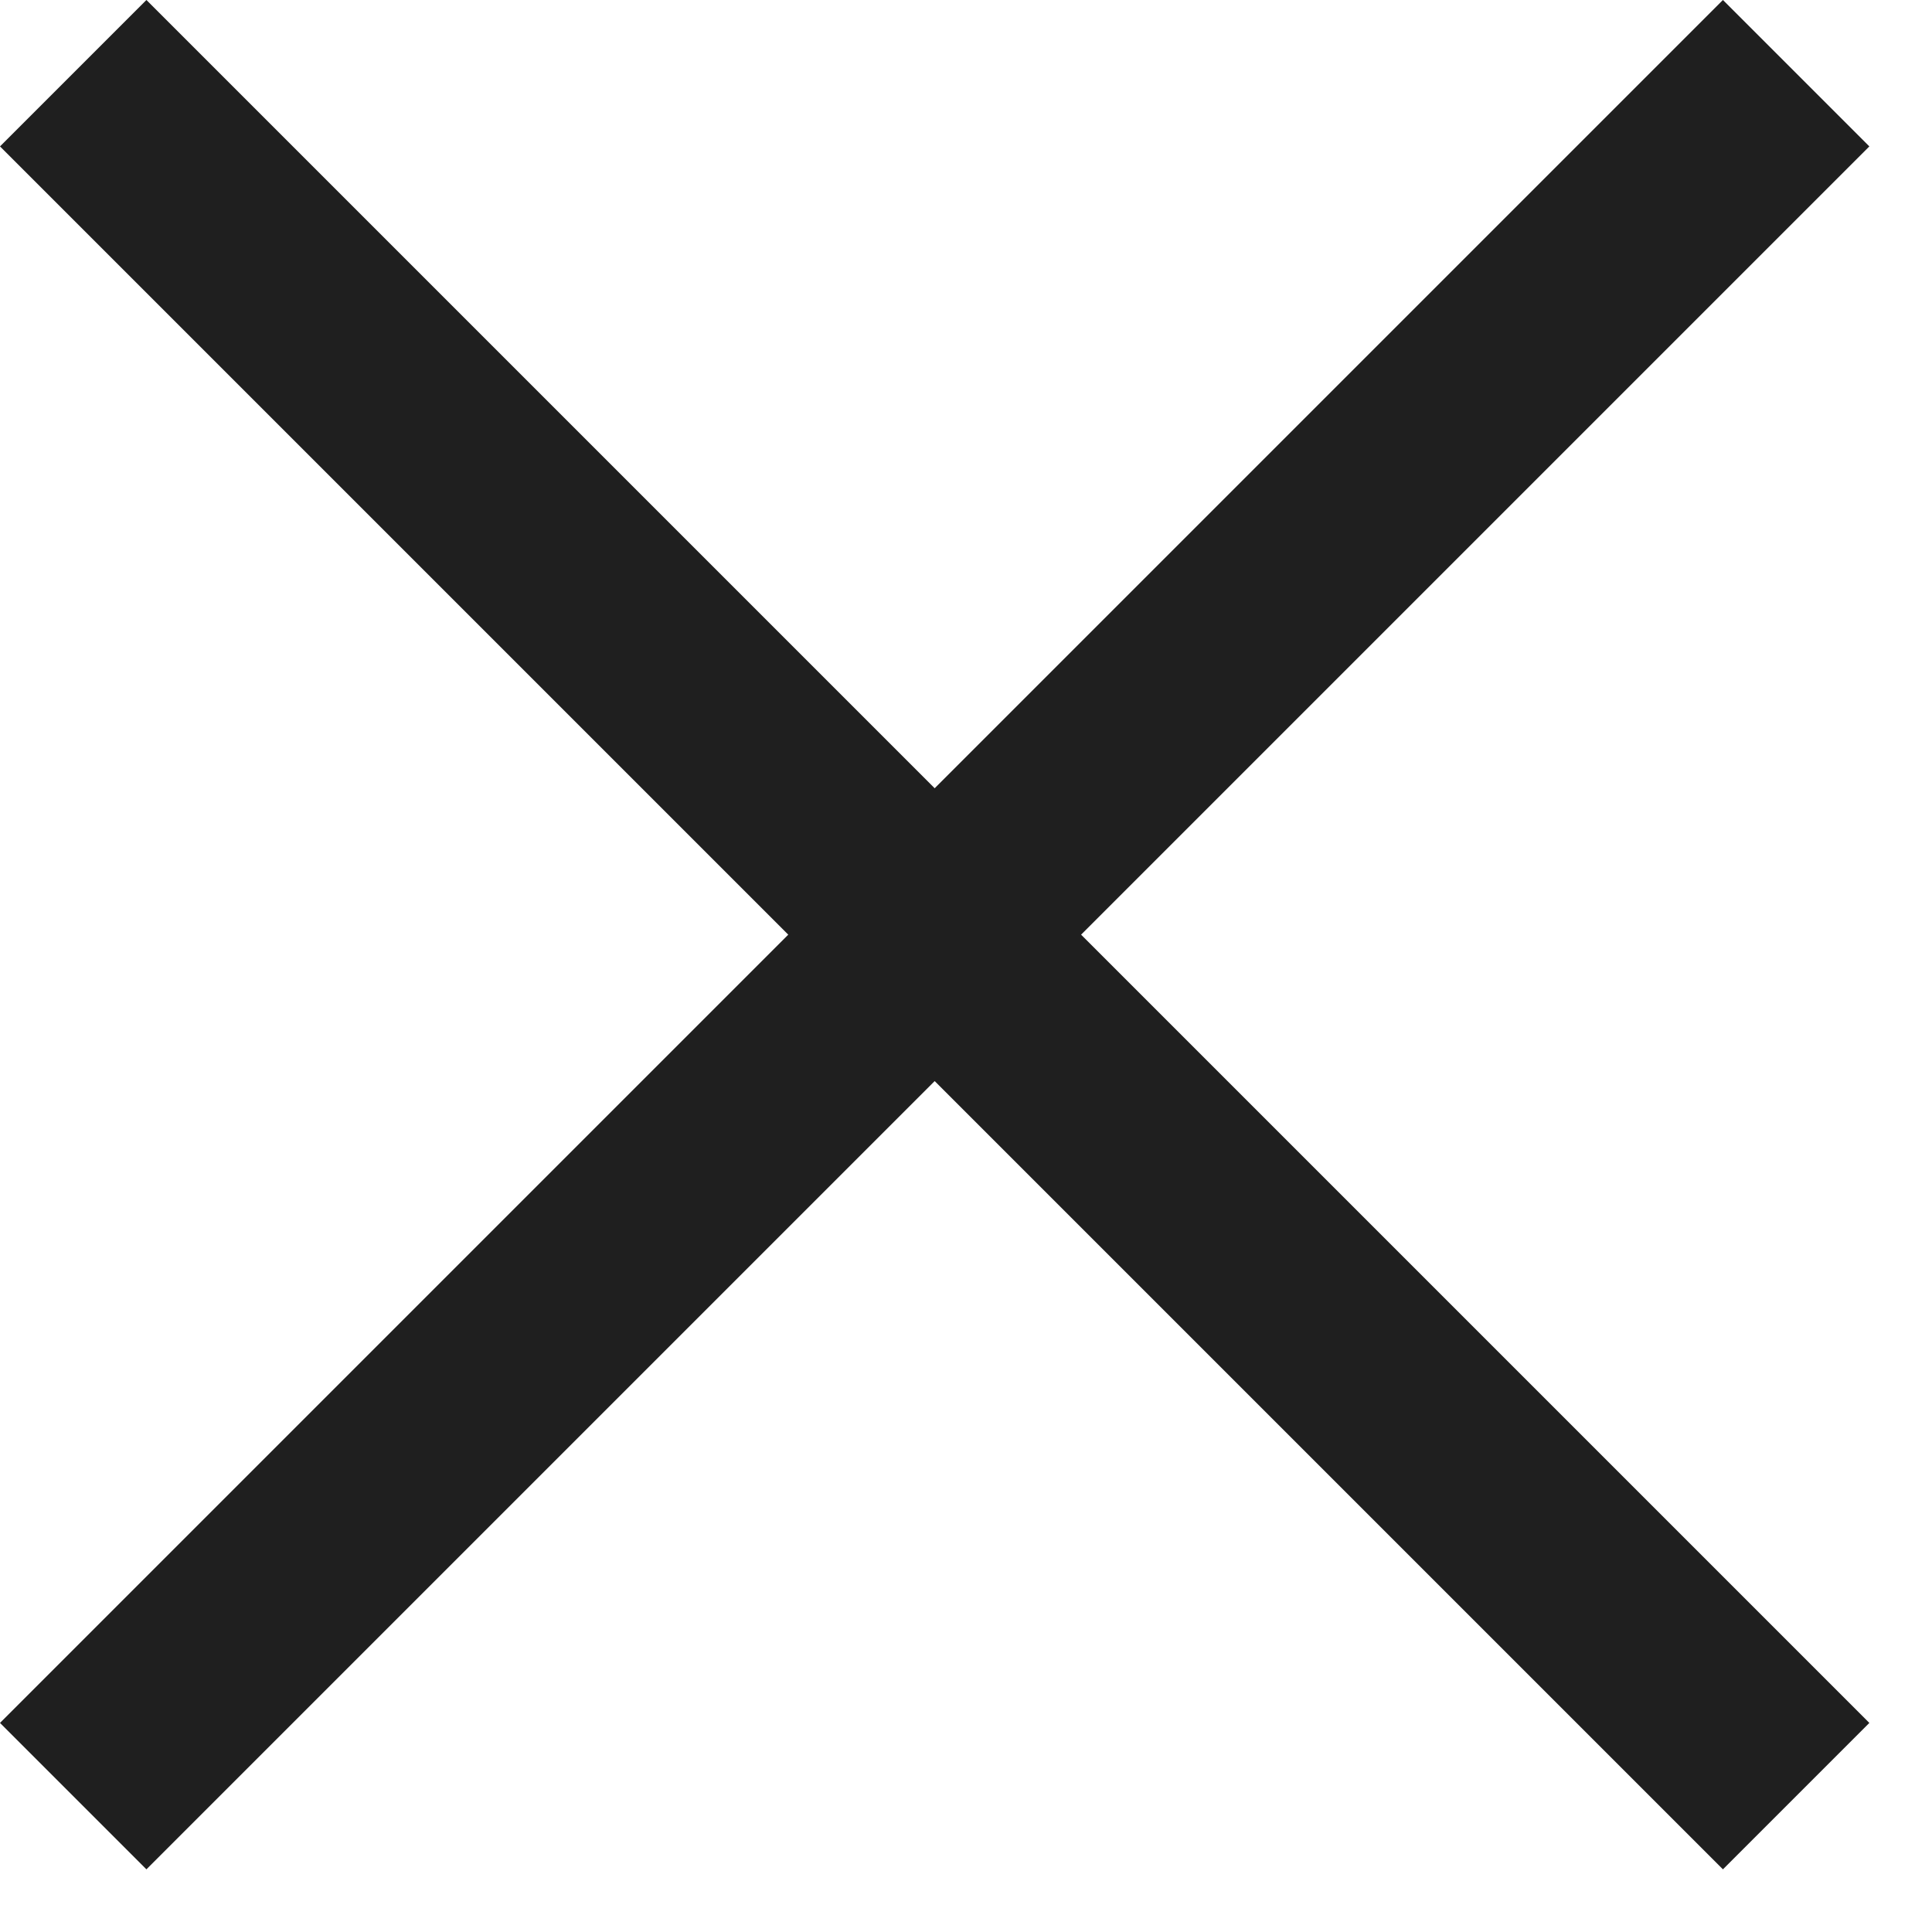
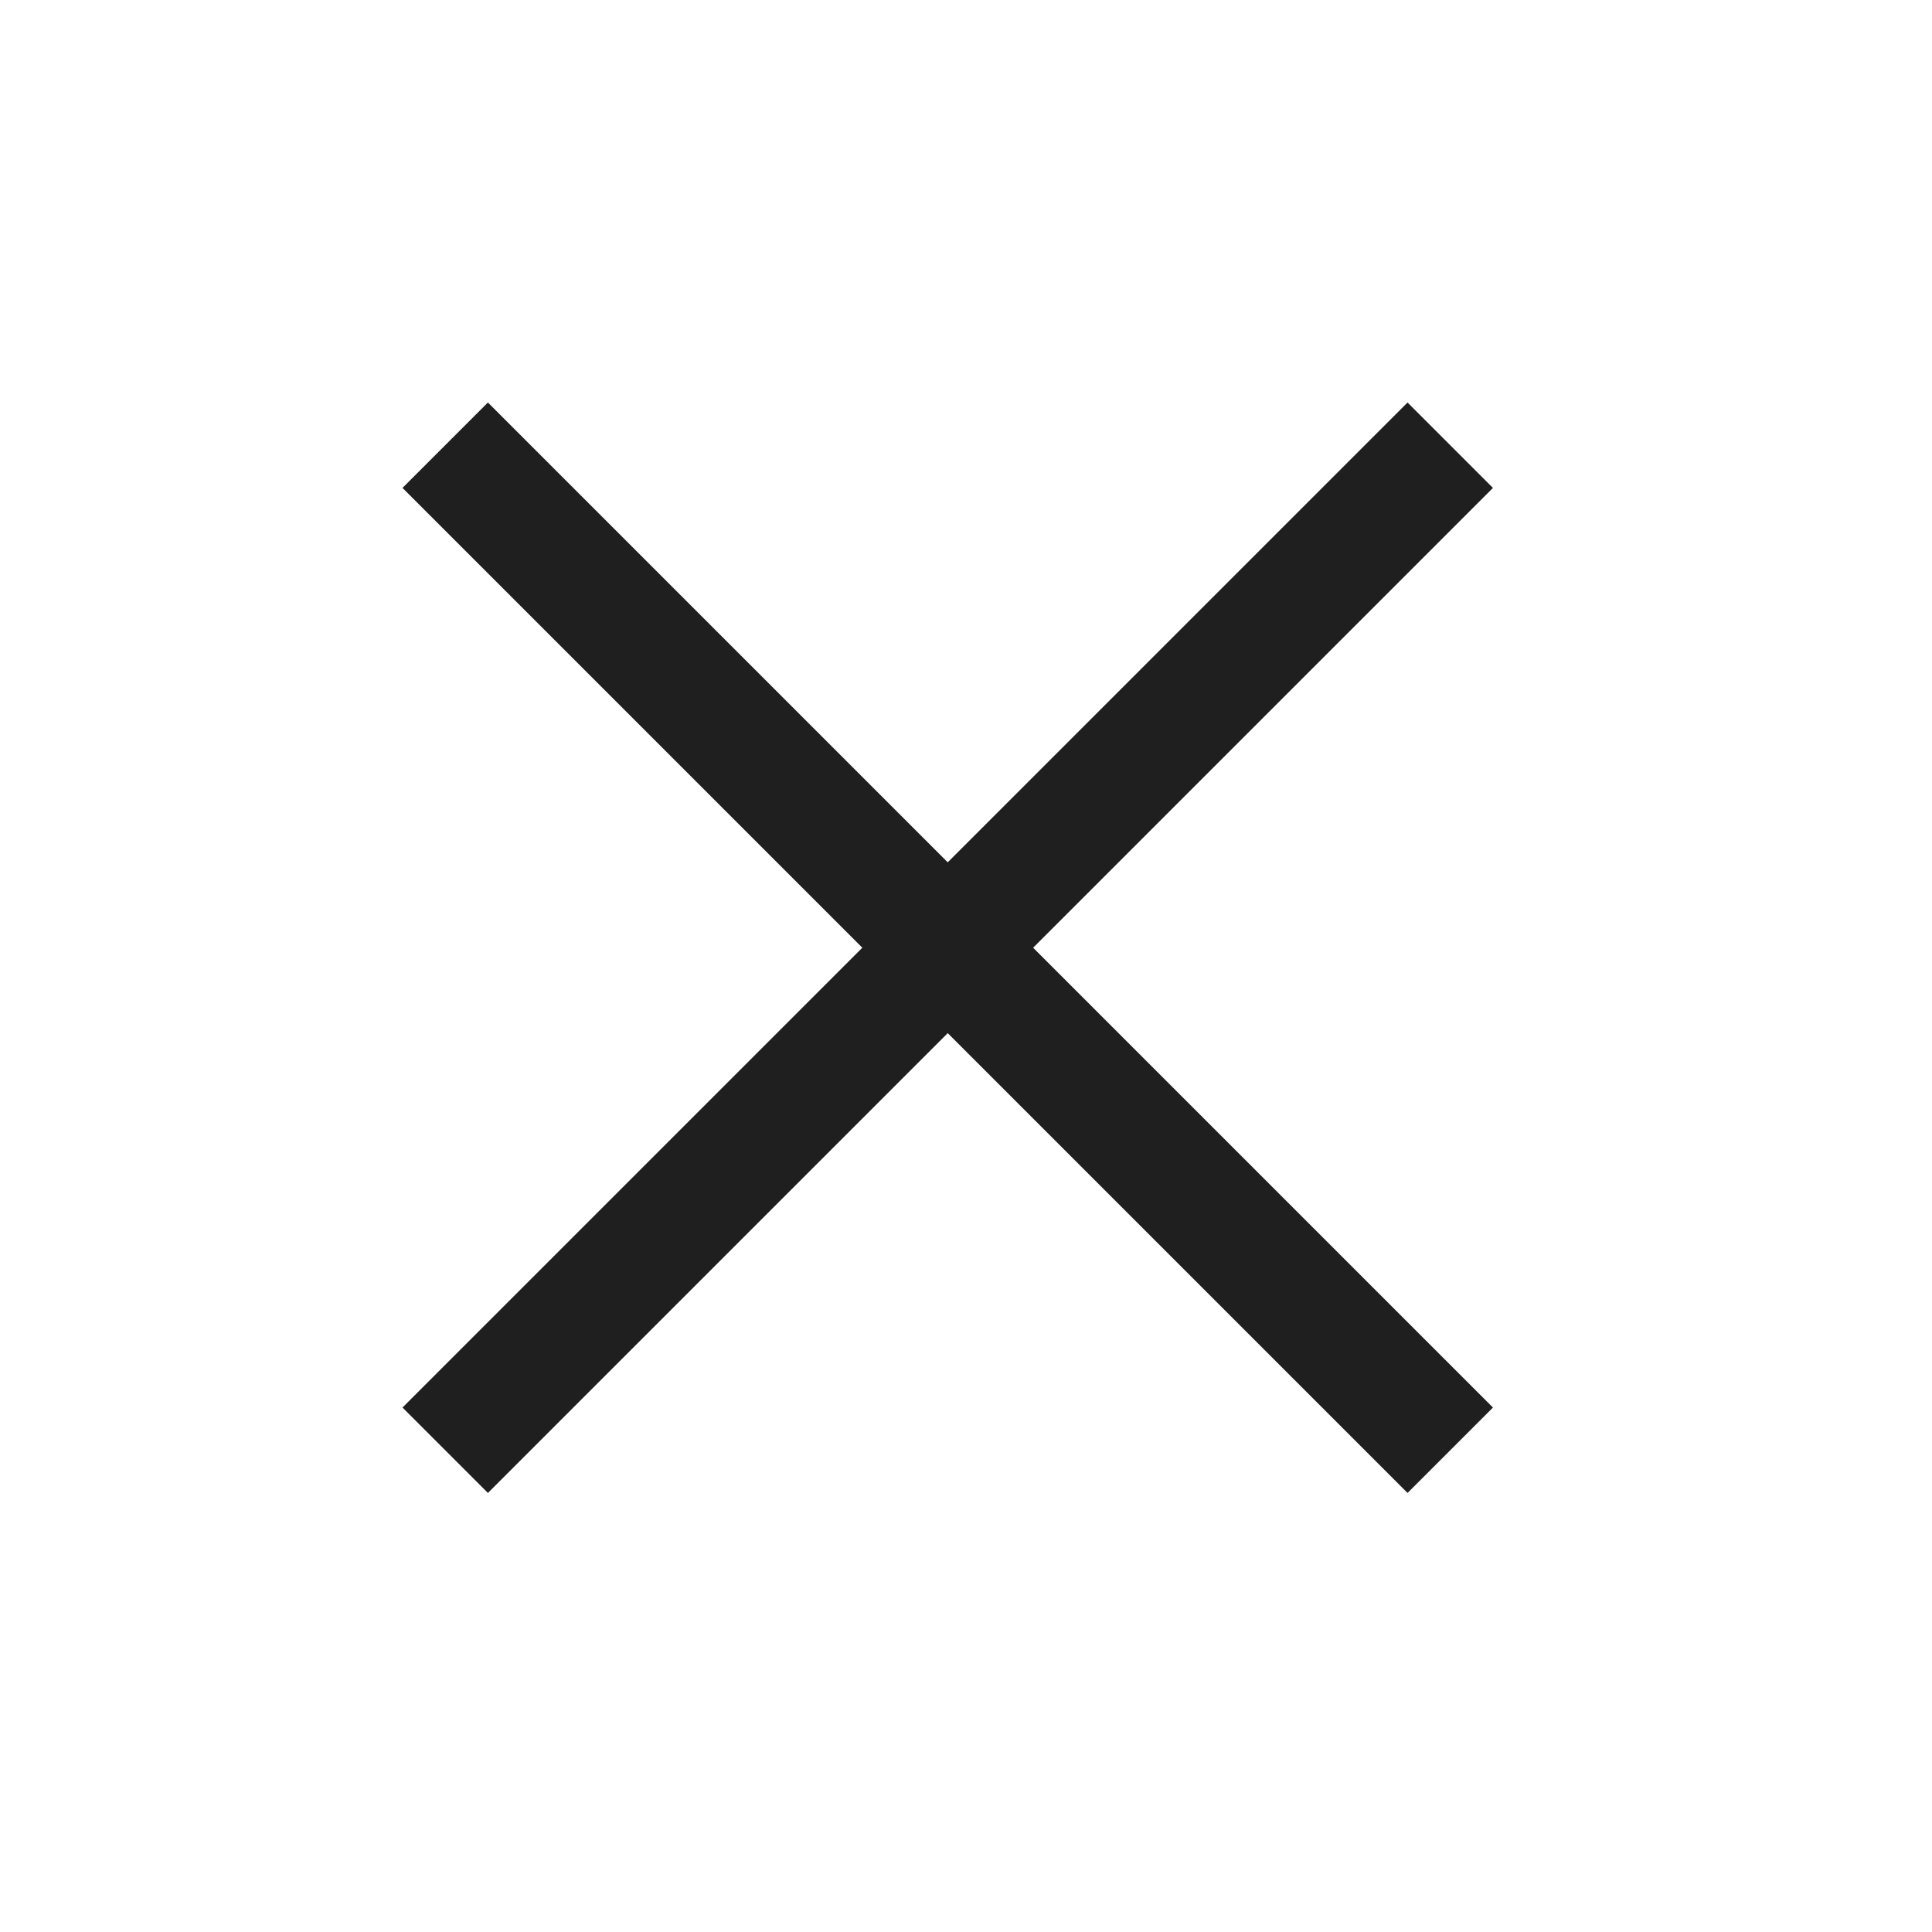
- <svg xmlns="http://www.w3.org/2000/svg" width="14" height="14" viewBox="0 0 14 14" fill="none">
+ <svg xmlns="http://www.w3.org/2000/svg" width="24" height="24" viewBox="-5 -5 24 24" fill="none">
  <path d="M13.546 1.061L7.834 6.773L13.546 12.485L12.485 13.546L6.773 7.834L1.061 13.546L0 12.485L5.712 6.773L0 1.061L1.061 1.19209e-07L6.773 5.712L12.485 0L13.546 1.061Z" fill="#1F1F1F" />
</svg>
